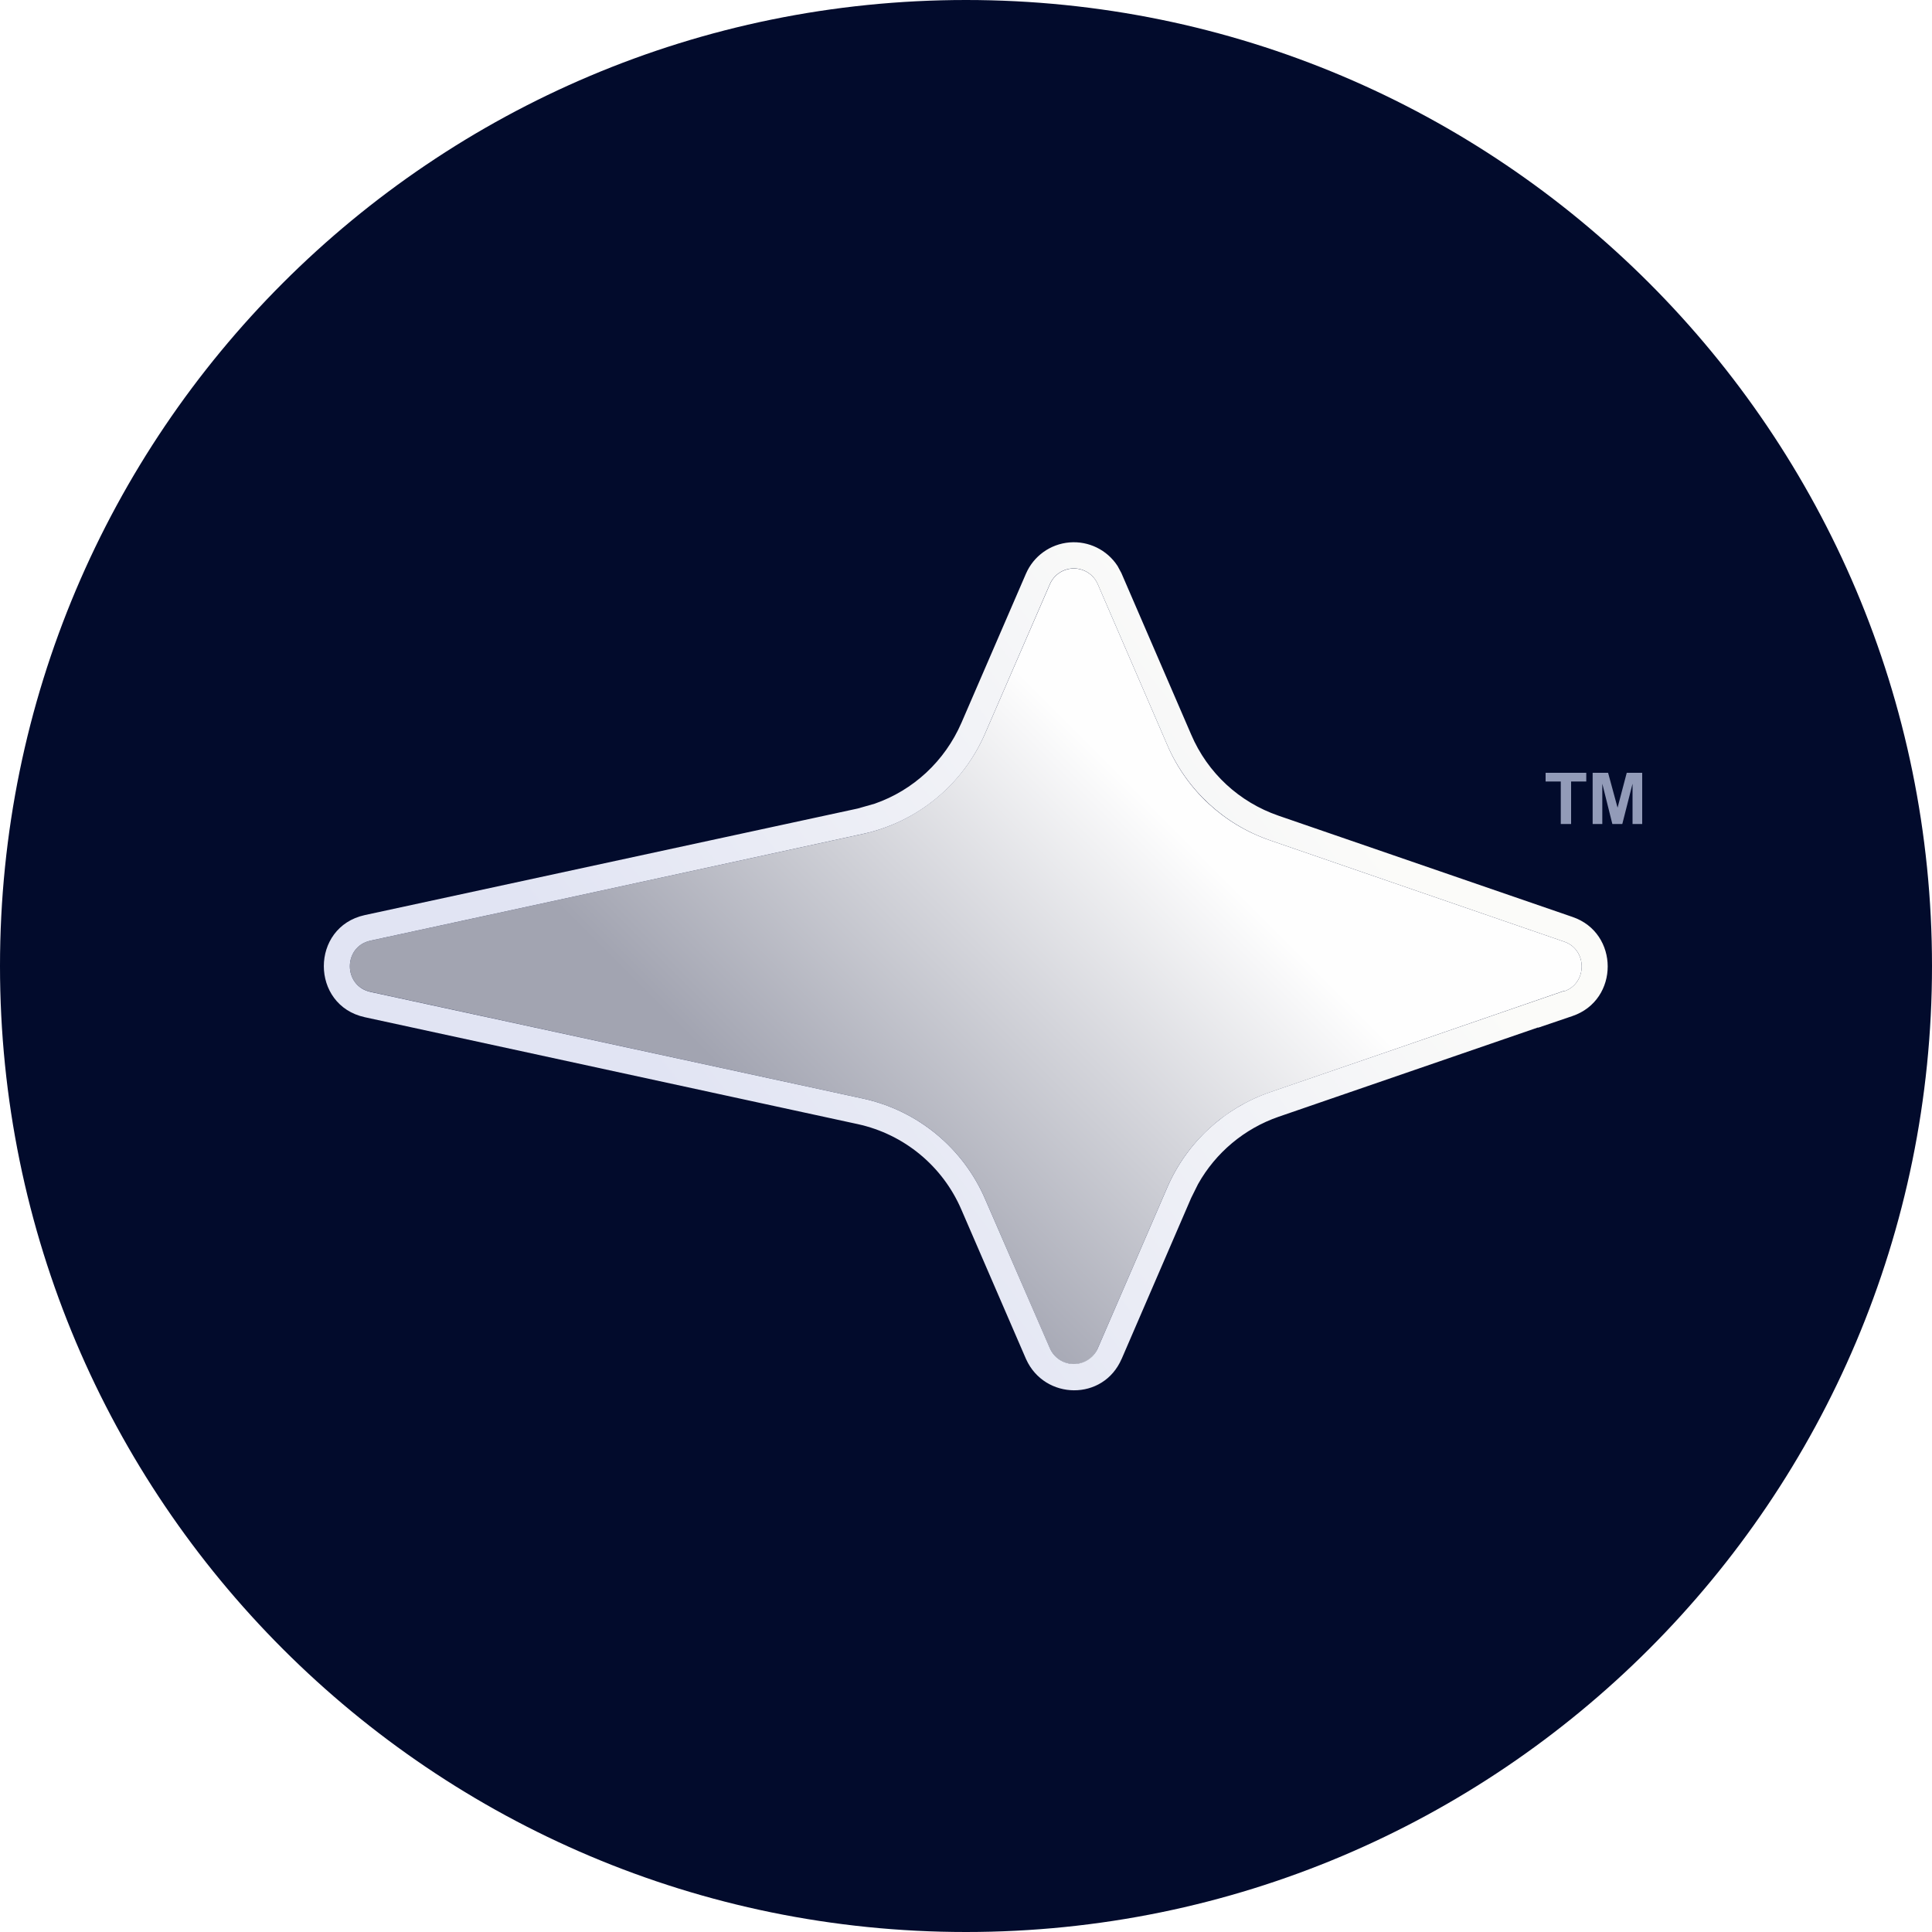
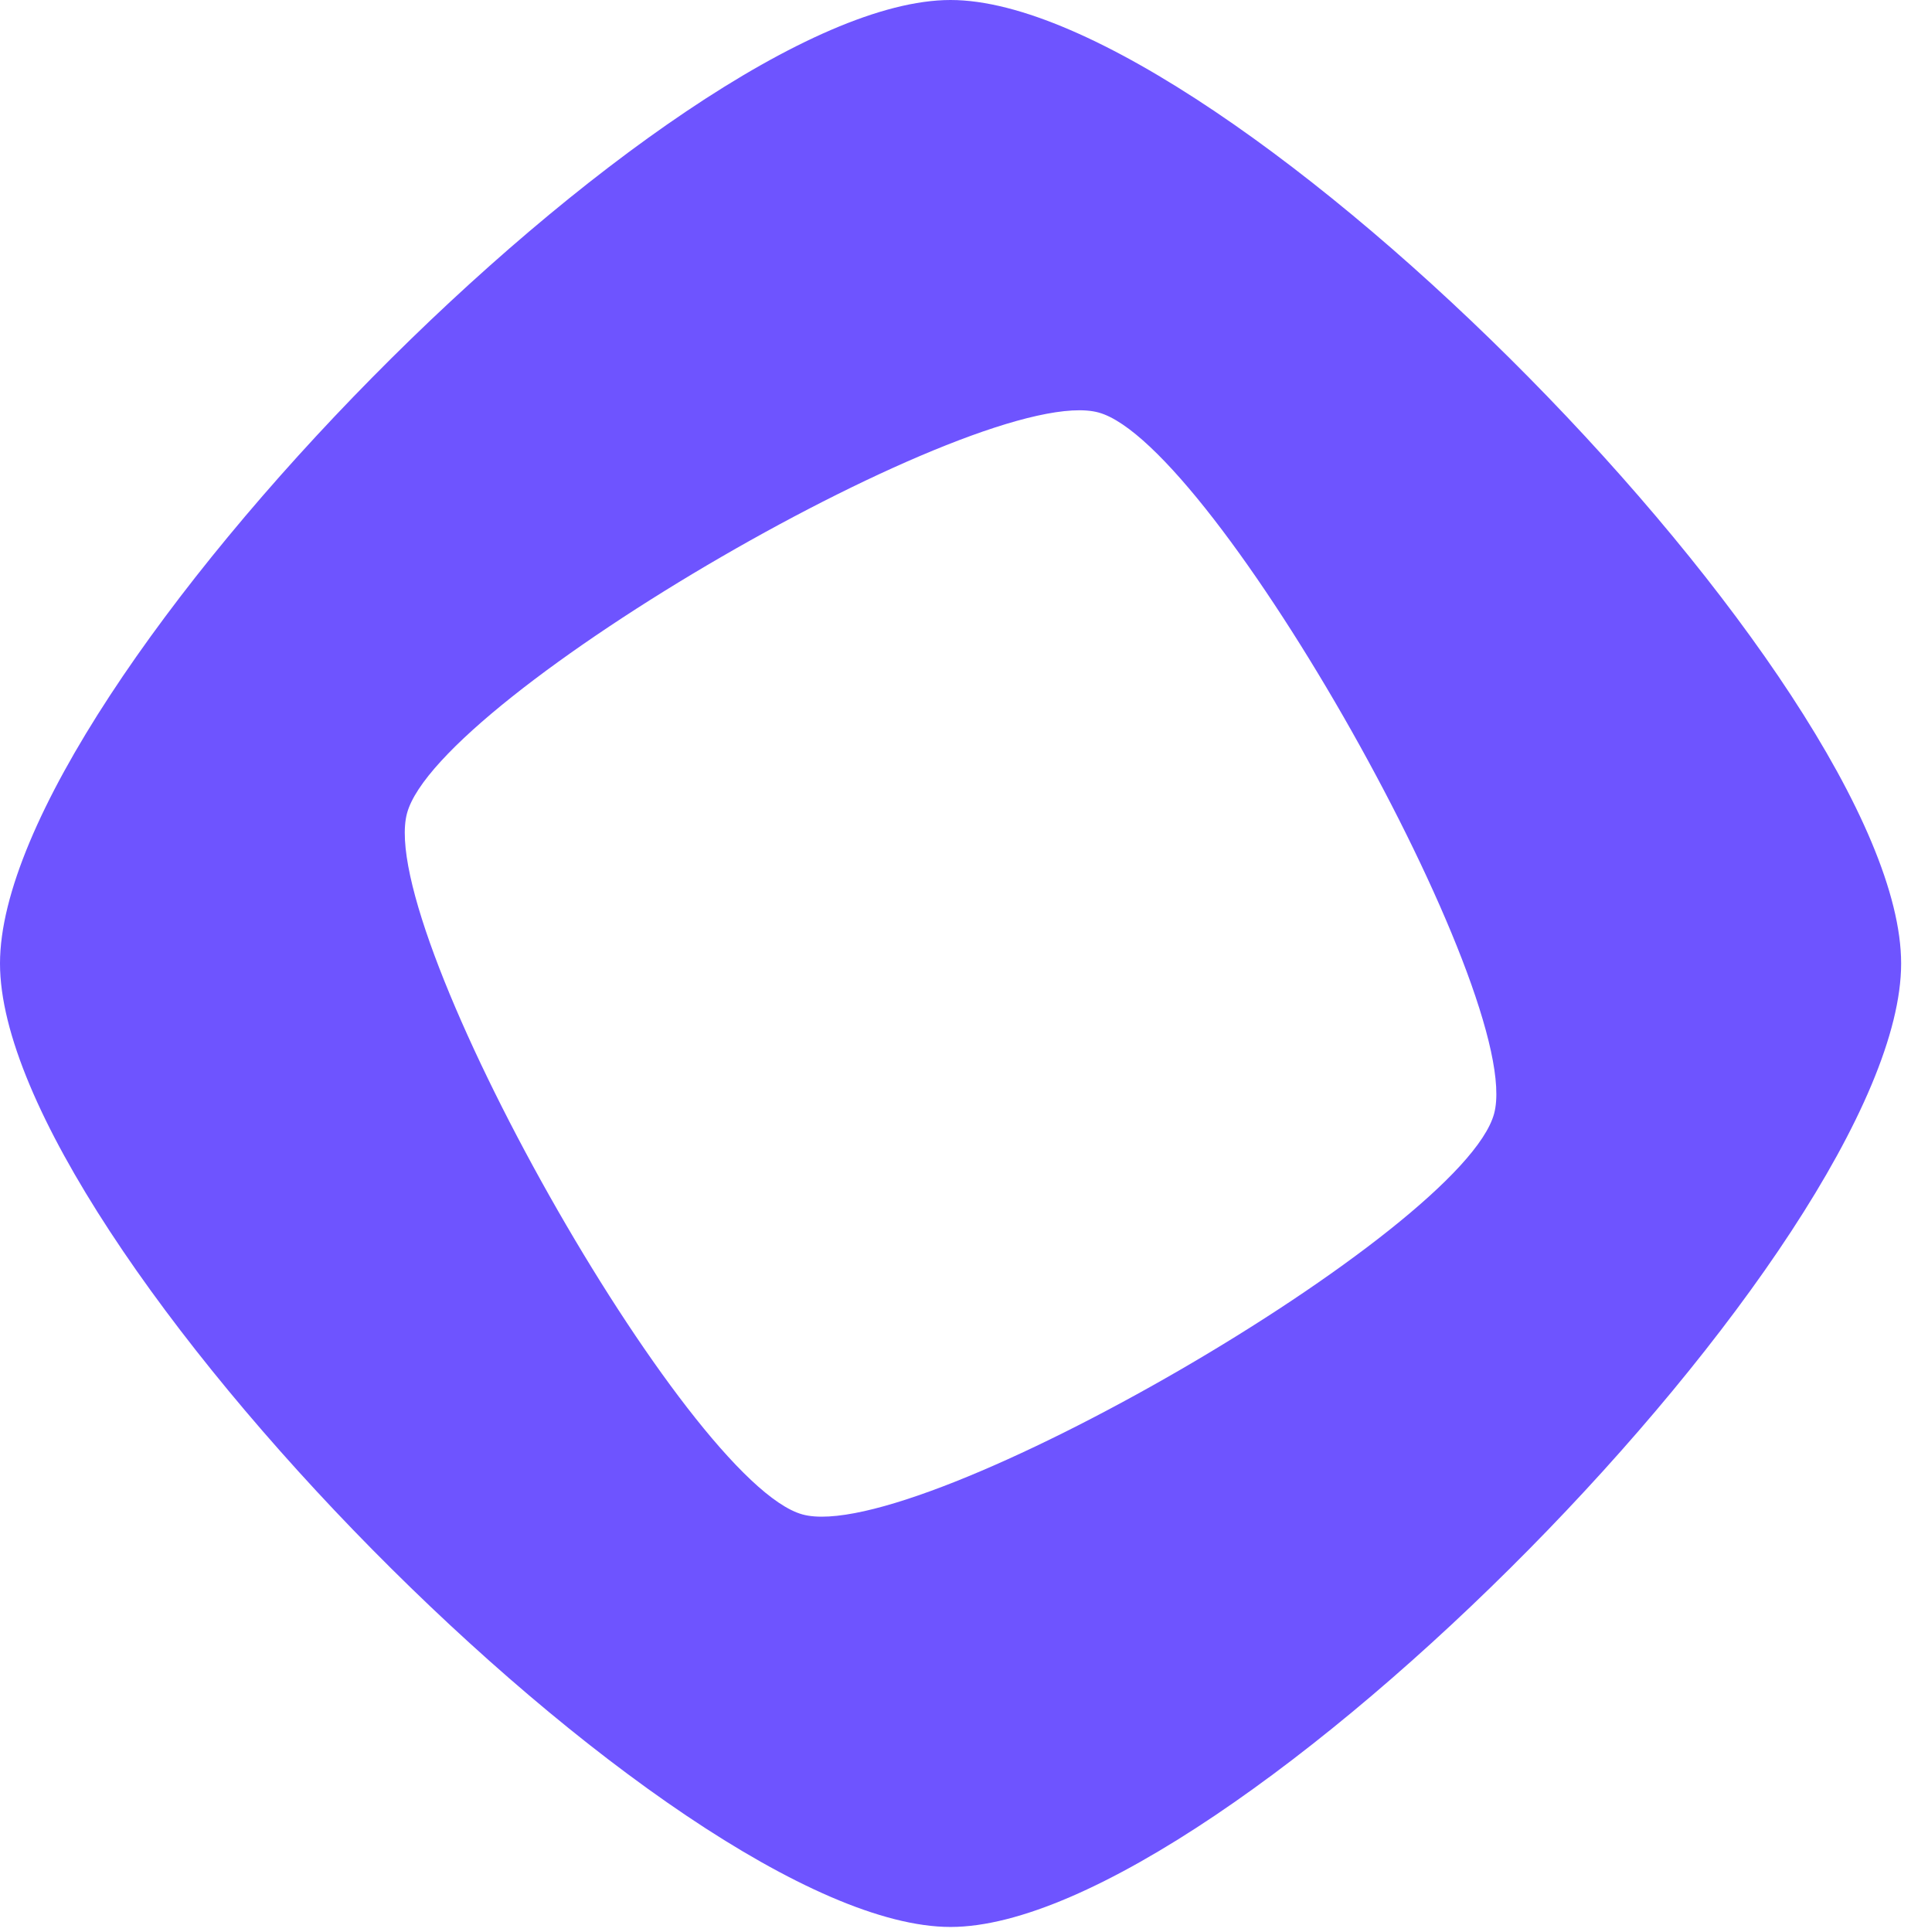
- <svg xmlns="http://www.w3.org/2000/svg" fill="none" viewBox="0 0 20 20">
-   <circle cx="10" cy="10" r="10" fill="#020b2c" />
-   <path fill="url(#logo_monad_svg__a)" d="M10.87 6.045a.27.27 0 0 1 .493 0l.72 1.666c.2.468.586.824 1.064.988l3.045 1.049c.242.082.242.432 0 .514v-.005l-3.045 1.05a1.8 1.8 0 0 0-1.064.987l-.72 1.666c-.092.216-.396.216-.494 0l-.669-1.543a1.79 1.79 0 0 0-1.264-1.044l-5.102-1.106c-.283-.062-.283-.467 0-.529l5.102-1.106A1.8 1.8 0 0 0 10.2 7.588z" />
-   <path fill="url(#logo_monad_svg__b)" d="M10.621 5.938a.54.54 0 0 1 .948-.079l.04.074.002.005.72 1.666c.17.398.498.7.904.84l3.043 1.048c.486.165.487.86 0 1.026l-.356.121v-.003l-2.687.925a1.53 1.53 0 0 0-.833.697l-.071.143-.72 1.667v-.001c-.19.44-.797.426-.988.005l-.002-.004-.668-1.544a1.52 1.52 0 0 0-1.073-.887L3.776 10.53c-.565-.124-.565-.933 0-1.057L8.878 8.37l.176-.05c.4-.139.726-.44.899-.838zm.742.107a.27.27 0 0 0-.494 0L10.2 7.588a1.79 1.79 0 0 1-1.264 1.044L3.834 9.738c-.283.062-.283.467 0 .53l5.102 1.105a1.79 1.79 0 0 1 1.264 1.044l.67 1.543a.27.27 0 0 0 .493 0l.72-1.666a1.8 1.8 0 0 1 1.064-.988l3.045-1.048v.004c.242-.082.242-.432 0-.514l-3.045-1.049a1.8 1.8 0 0 1-1.064-.988z" />
-   <path fill="#929bb8" d="M16 8.09h.157v.44h.107v-.44h.157V8H16zm.745.271L16.647 8h-.16v.53h.1v-.417l.104.417h.103l.106-.417v.417h.1V8h-.16z" />
-   <defs>
-     <linearGradient id="logo_monad_svg__a" x1="12.25" x2="8.65" y1="8.65" y2="12.25" gradientUnits="userSpaceOnUse">
-       <stop stop-color="#fefefe" />
-       <stop offset="1" stop-color="#a2a4b1" />
-     </linearGradient>
-     <linearGradient id="logo_monad_svg__b" x1="13.15" x2="7.3" y1="7.3" y2="11.8" gradientUnits="userSpaceOnUse">
-       <stop stop-color="#fbfbf9" />
-       <stop offset="1" stop-color="#e1e4f3" />
-     </linearGradient>
-   </defs>
+ <svg xmlns="http://www.w3.org/2000/svg" fill="none" viewBox="0 0 182 184">
+   <path fill="#6e54ff" d="M90.536 0C64.39 0 0 65.26 0 91.76c0 26.499 64.391 91.76 90.536 91.76s90.537-65.262 90.537-91.76c0-26.5-64.391-91.76-90.537-91.76M76.427 144.23c-11.025-3.045-40.666-55.596-37.662-66.77 3.005-11.175 54.855-41.216 65.88-38.17 11.025 3.044 40.667 55.595 37.662 66.769s-54.855 41.217-65.88 38.171" />
</svg>
